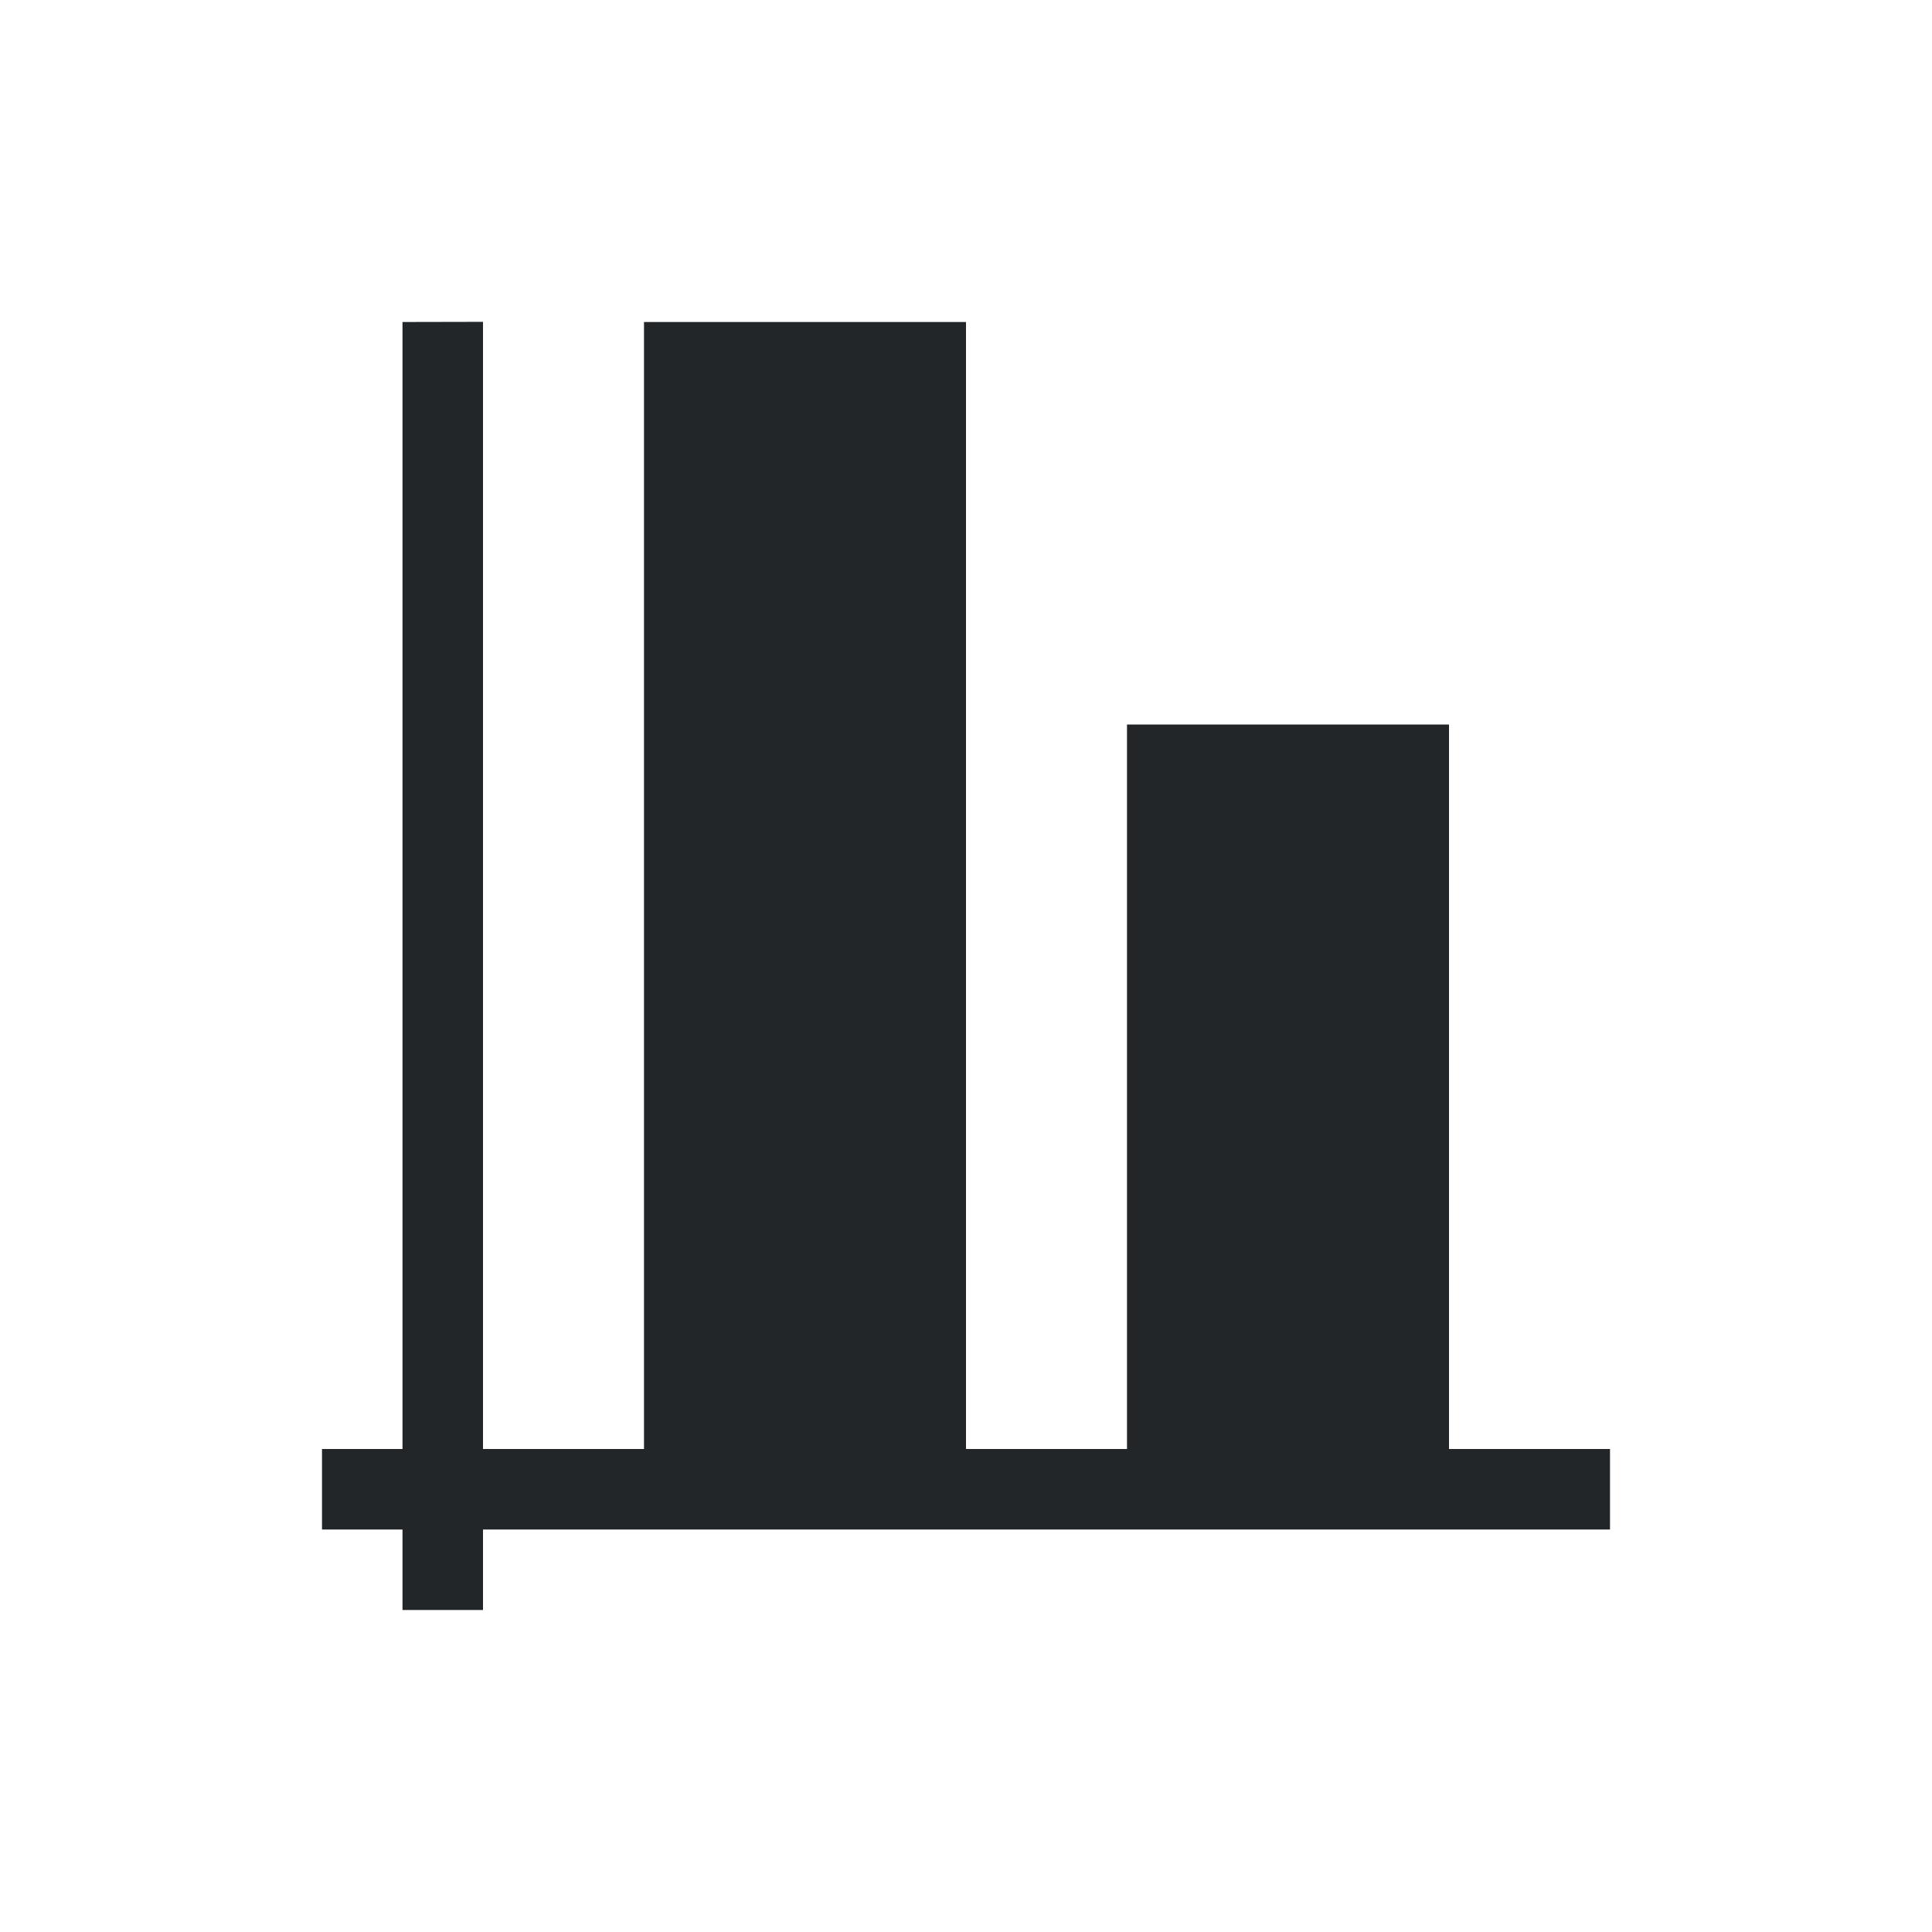
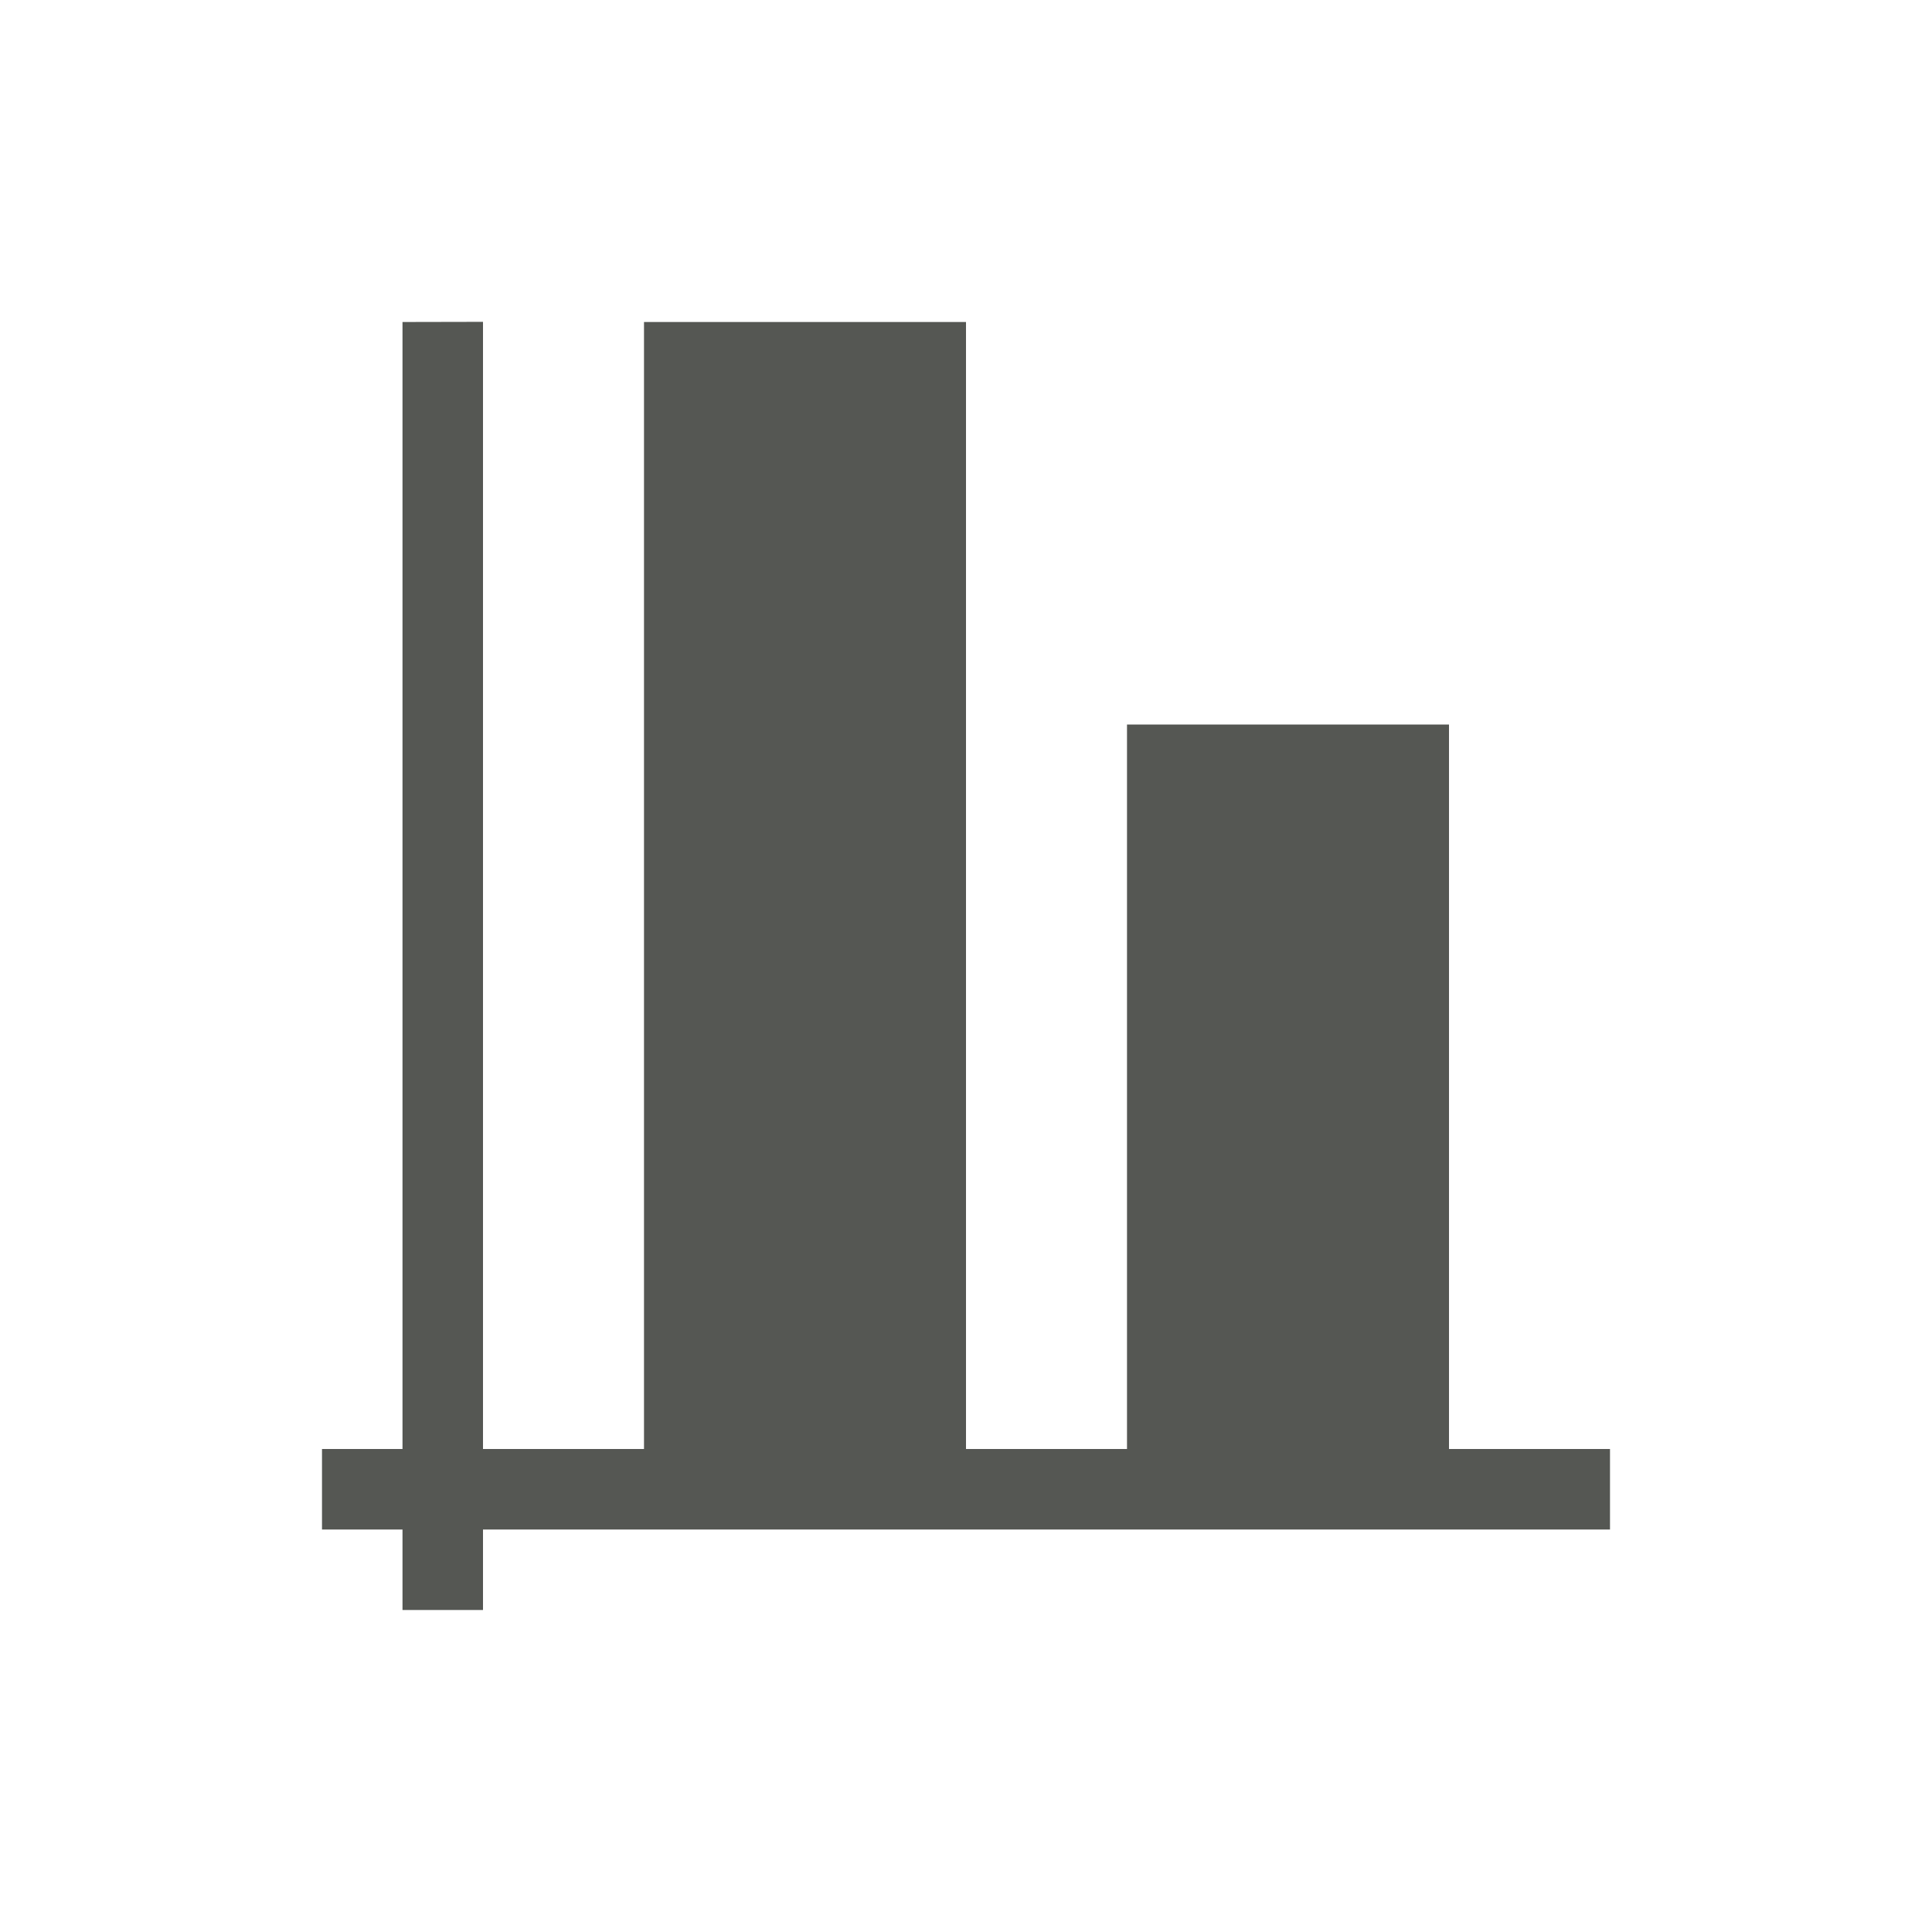
<svg xmlns="http://www.w3.org/2000/svg" viewBox="0 0 24 24">
-   <path d="m6 3.998-1 .002v6 1 5 1 1h-1v1h1v1h1v-1h14v-1h-2v-9h-4v9h-1-1v-14h-4v14h-1-1v-1-1-3-1-1-1-3-.01-.992z" fill="#232629" />
+   <path d="m6 3.998-1 .002v6 1 5 1 1h-1v1h1v1h1v-1h14v-1h-2v-9h-4v9h-1-1v-14h-4v14h-1-1v-1-1-3-1-1-1-3-.01-.992z" fill="#555753" />
</svg>
